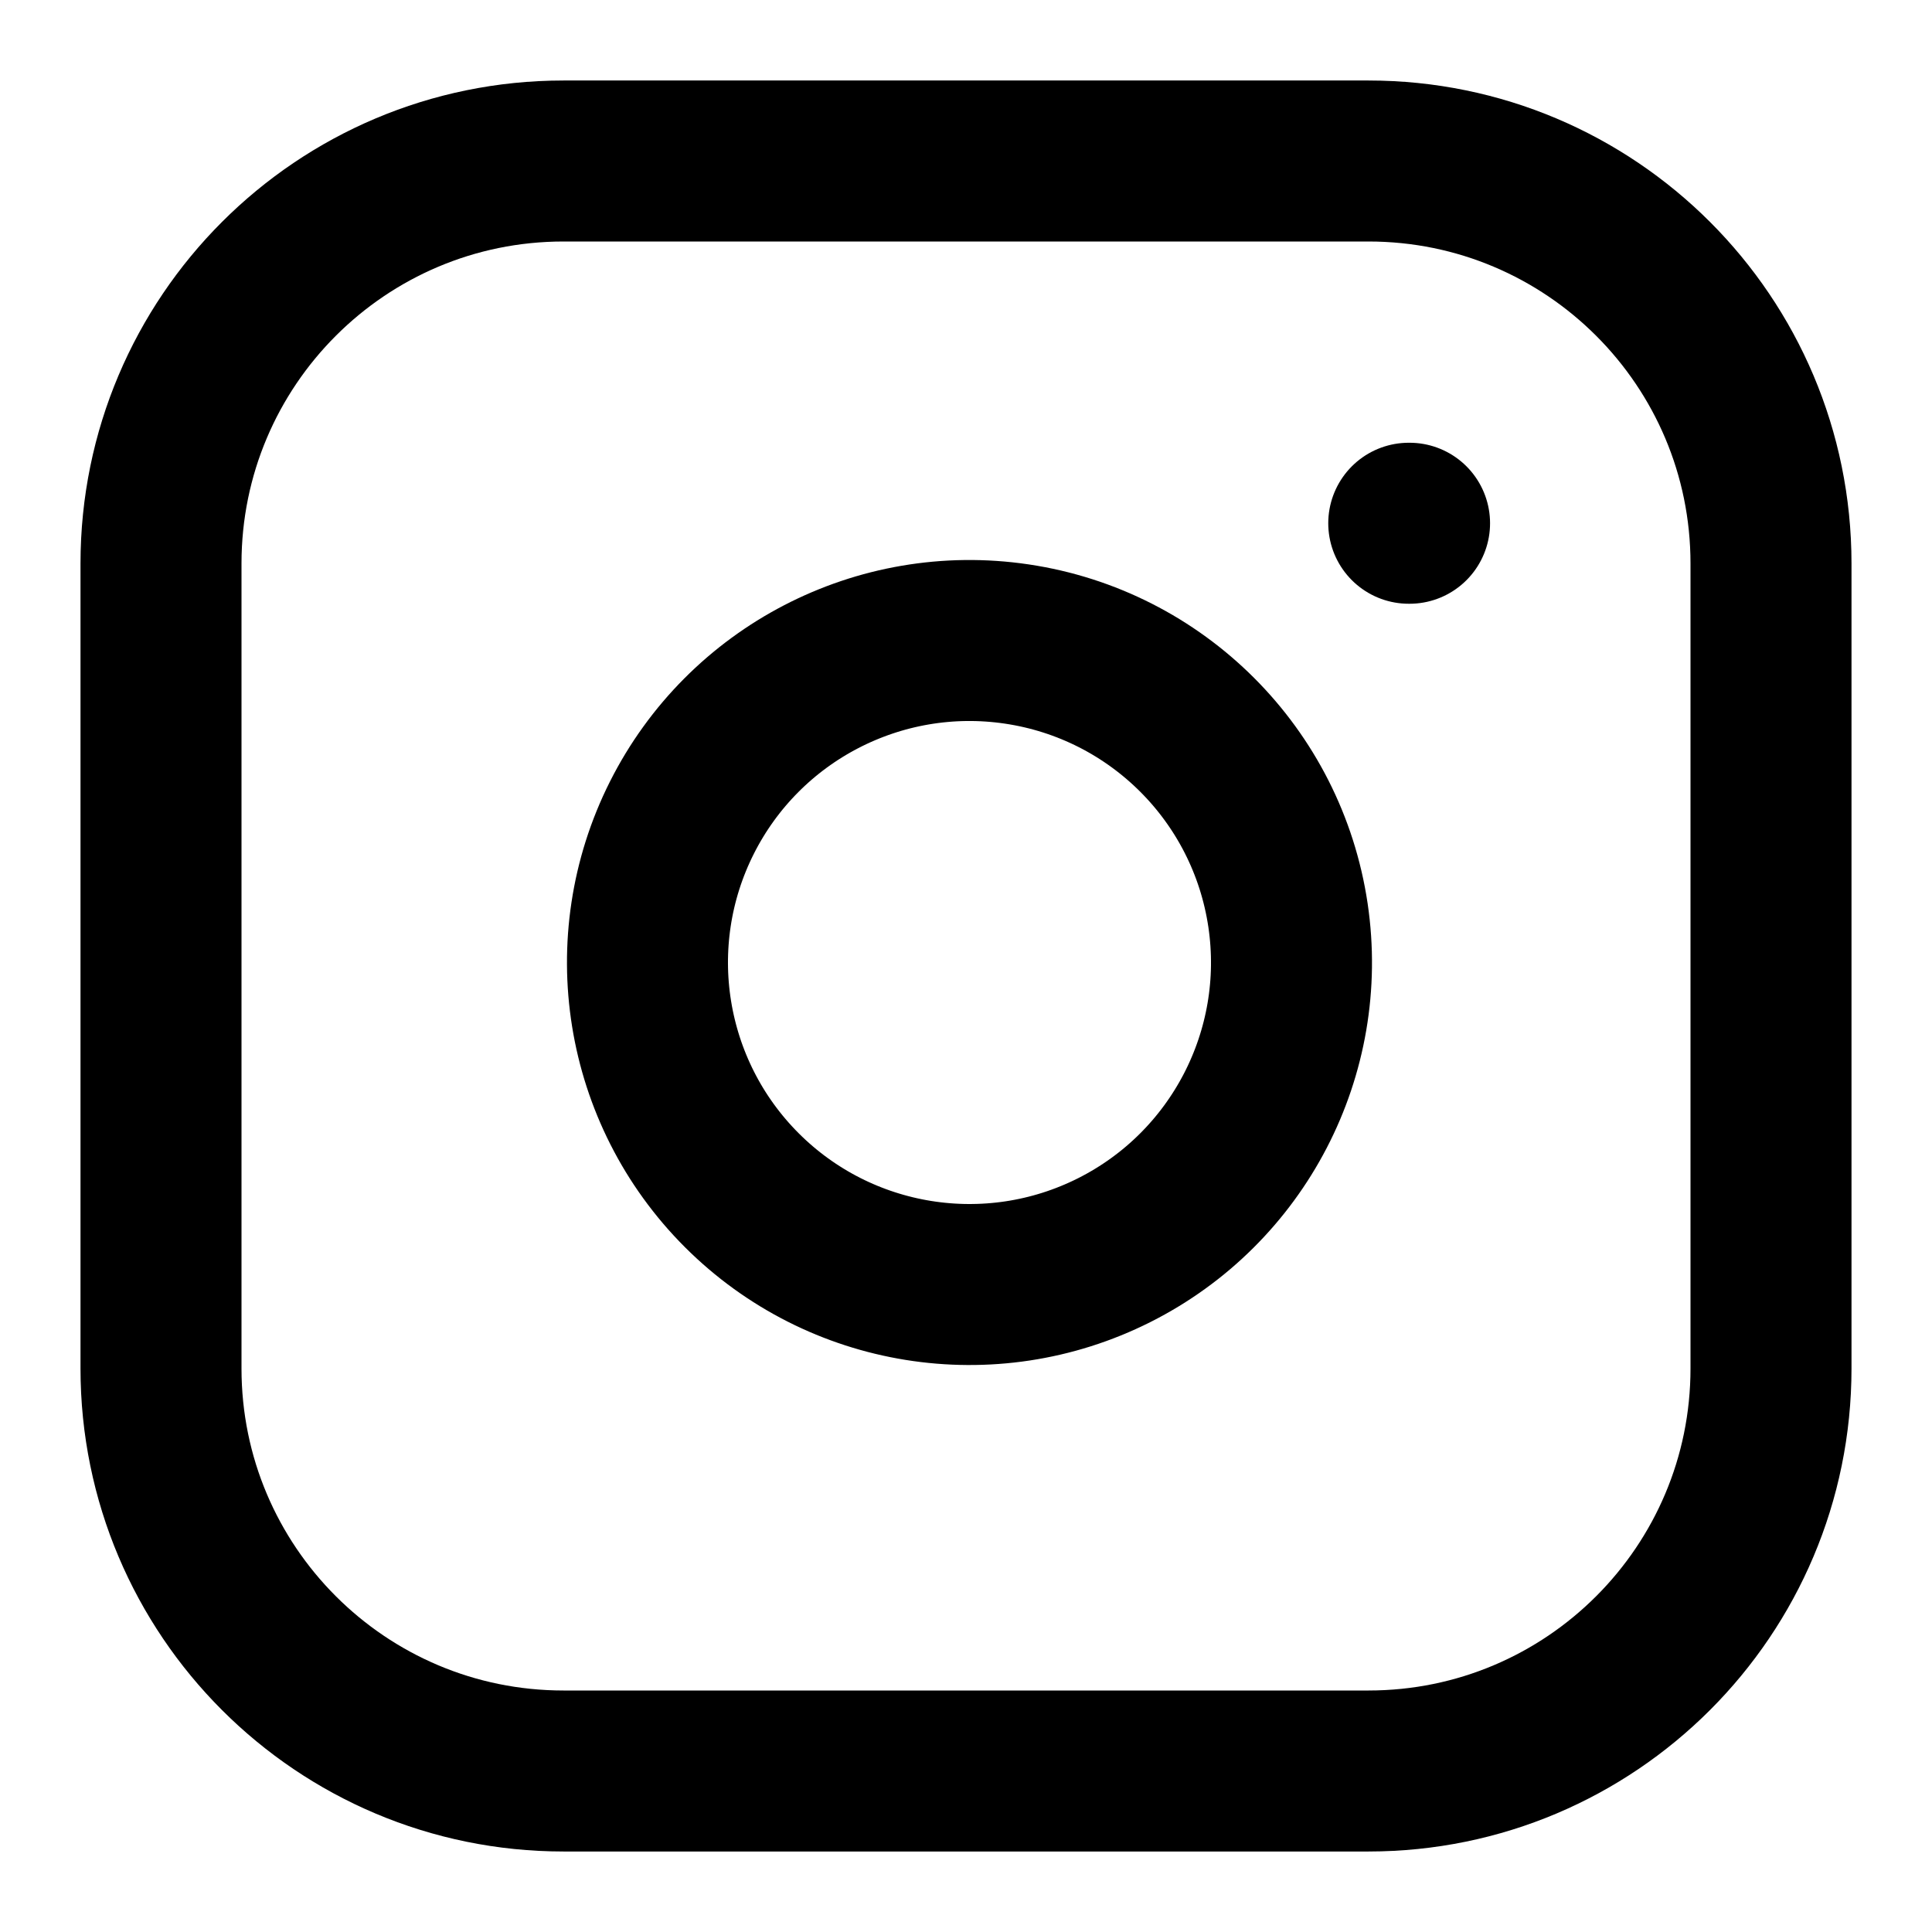
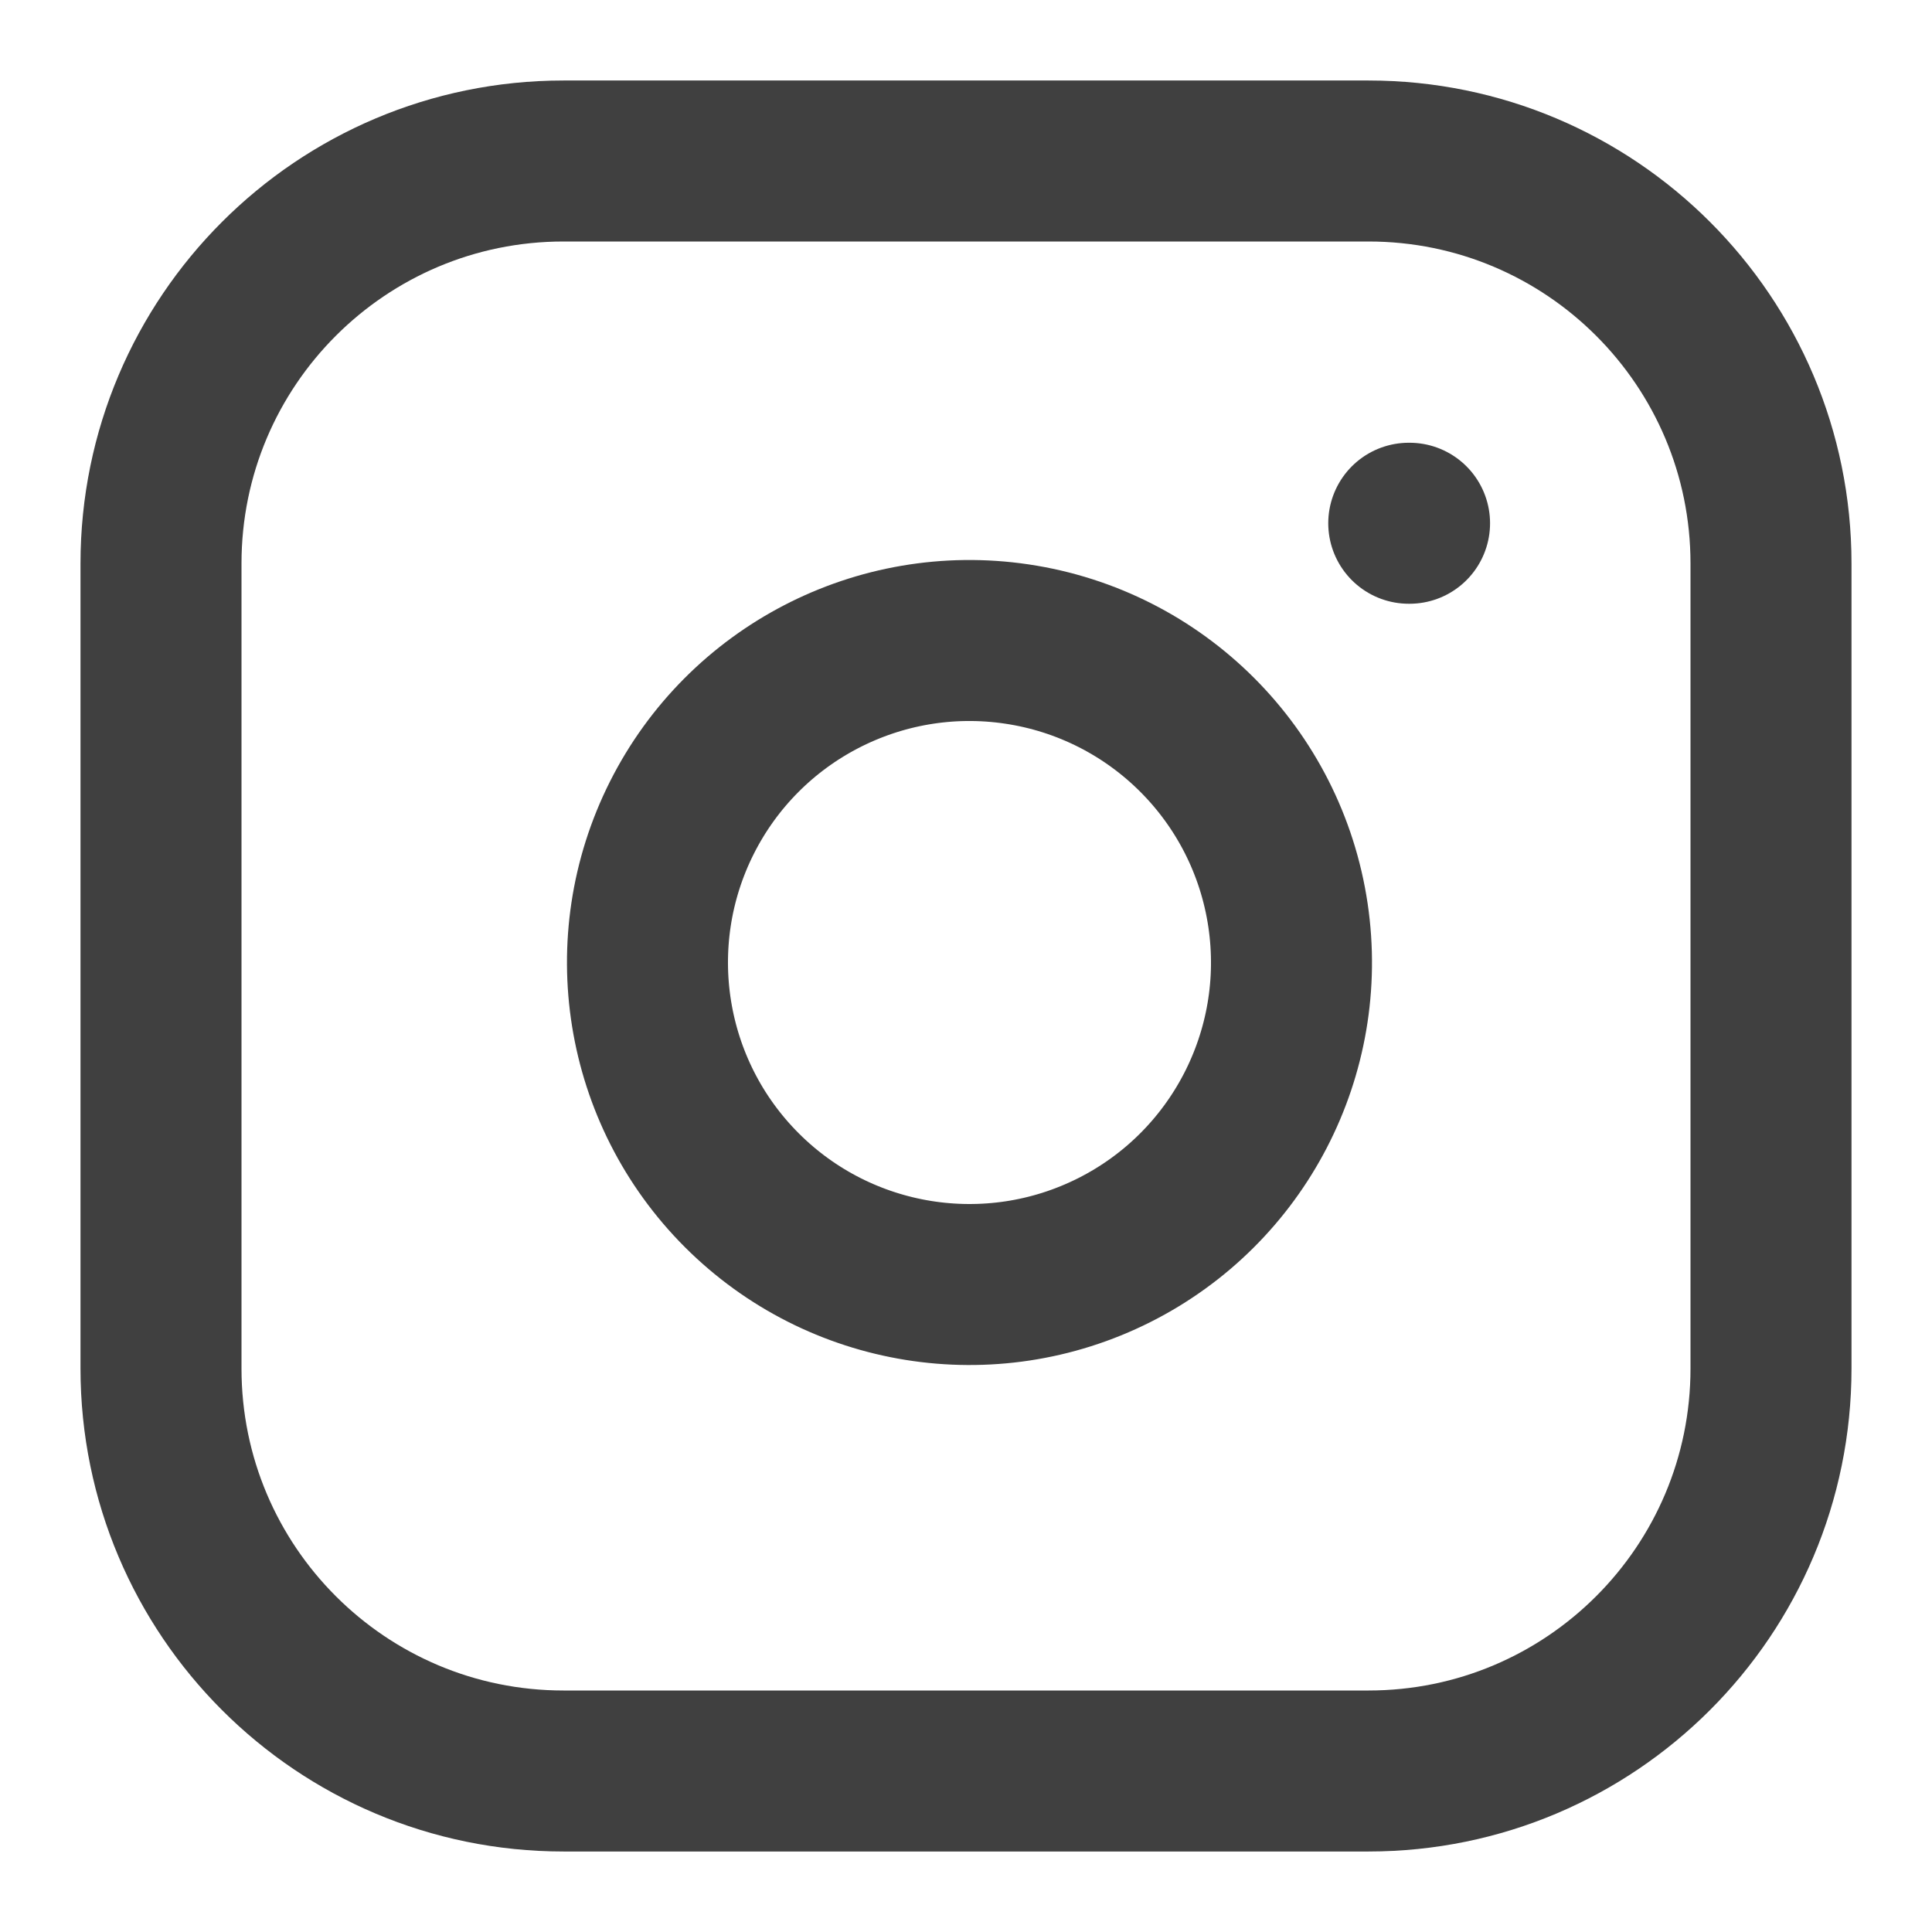
- <svg xmlns="http://www.w3.org/2000/svg" width="24" height="24" viewBox="0 0 24 24" fill="none" stroke="currentColor" stroke-width="2" stroke-linecap="round" stroke-linejoin="round" class="feather feather-instagram">
+ <svg xmlns="http://www.w3.org/2000/svg" width="24" height="24" viewBox="0 0 24 24" fill="none" stroke="currentColor" stroke-width="2" stroke-linecap="round" stroke-linejoin="round" class="feather feather-instagram" stroke-opacity="0.75">
  <rect x="2" y="2" width="20" height="20" rx="5" ry="5" />
  <path d="M16 11.37A4 4 0 1 1 12.63 8 4 4 0 0 1 16 11.37z" />
  <line x1="17.5" y1="6.5" x2="17.51" y2="6.5" />
</svg>
